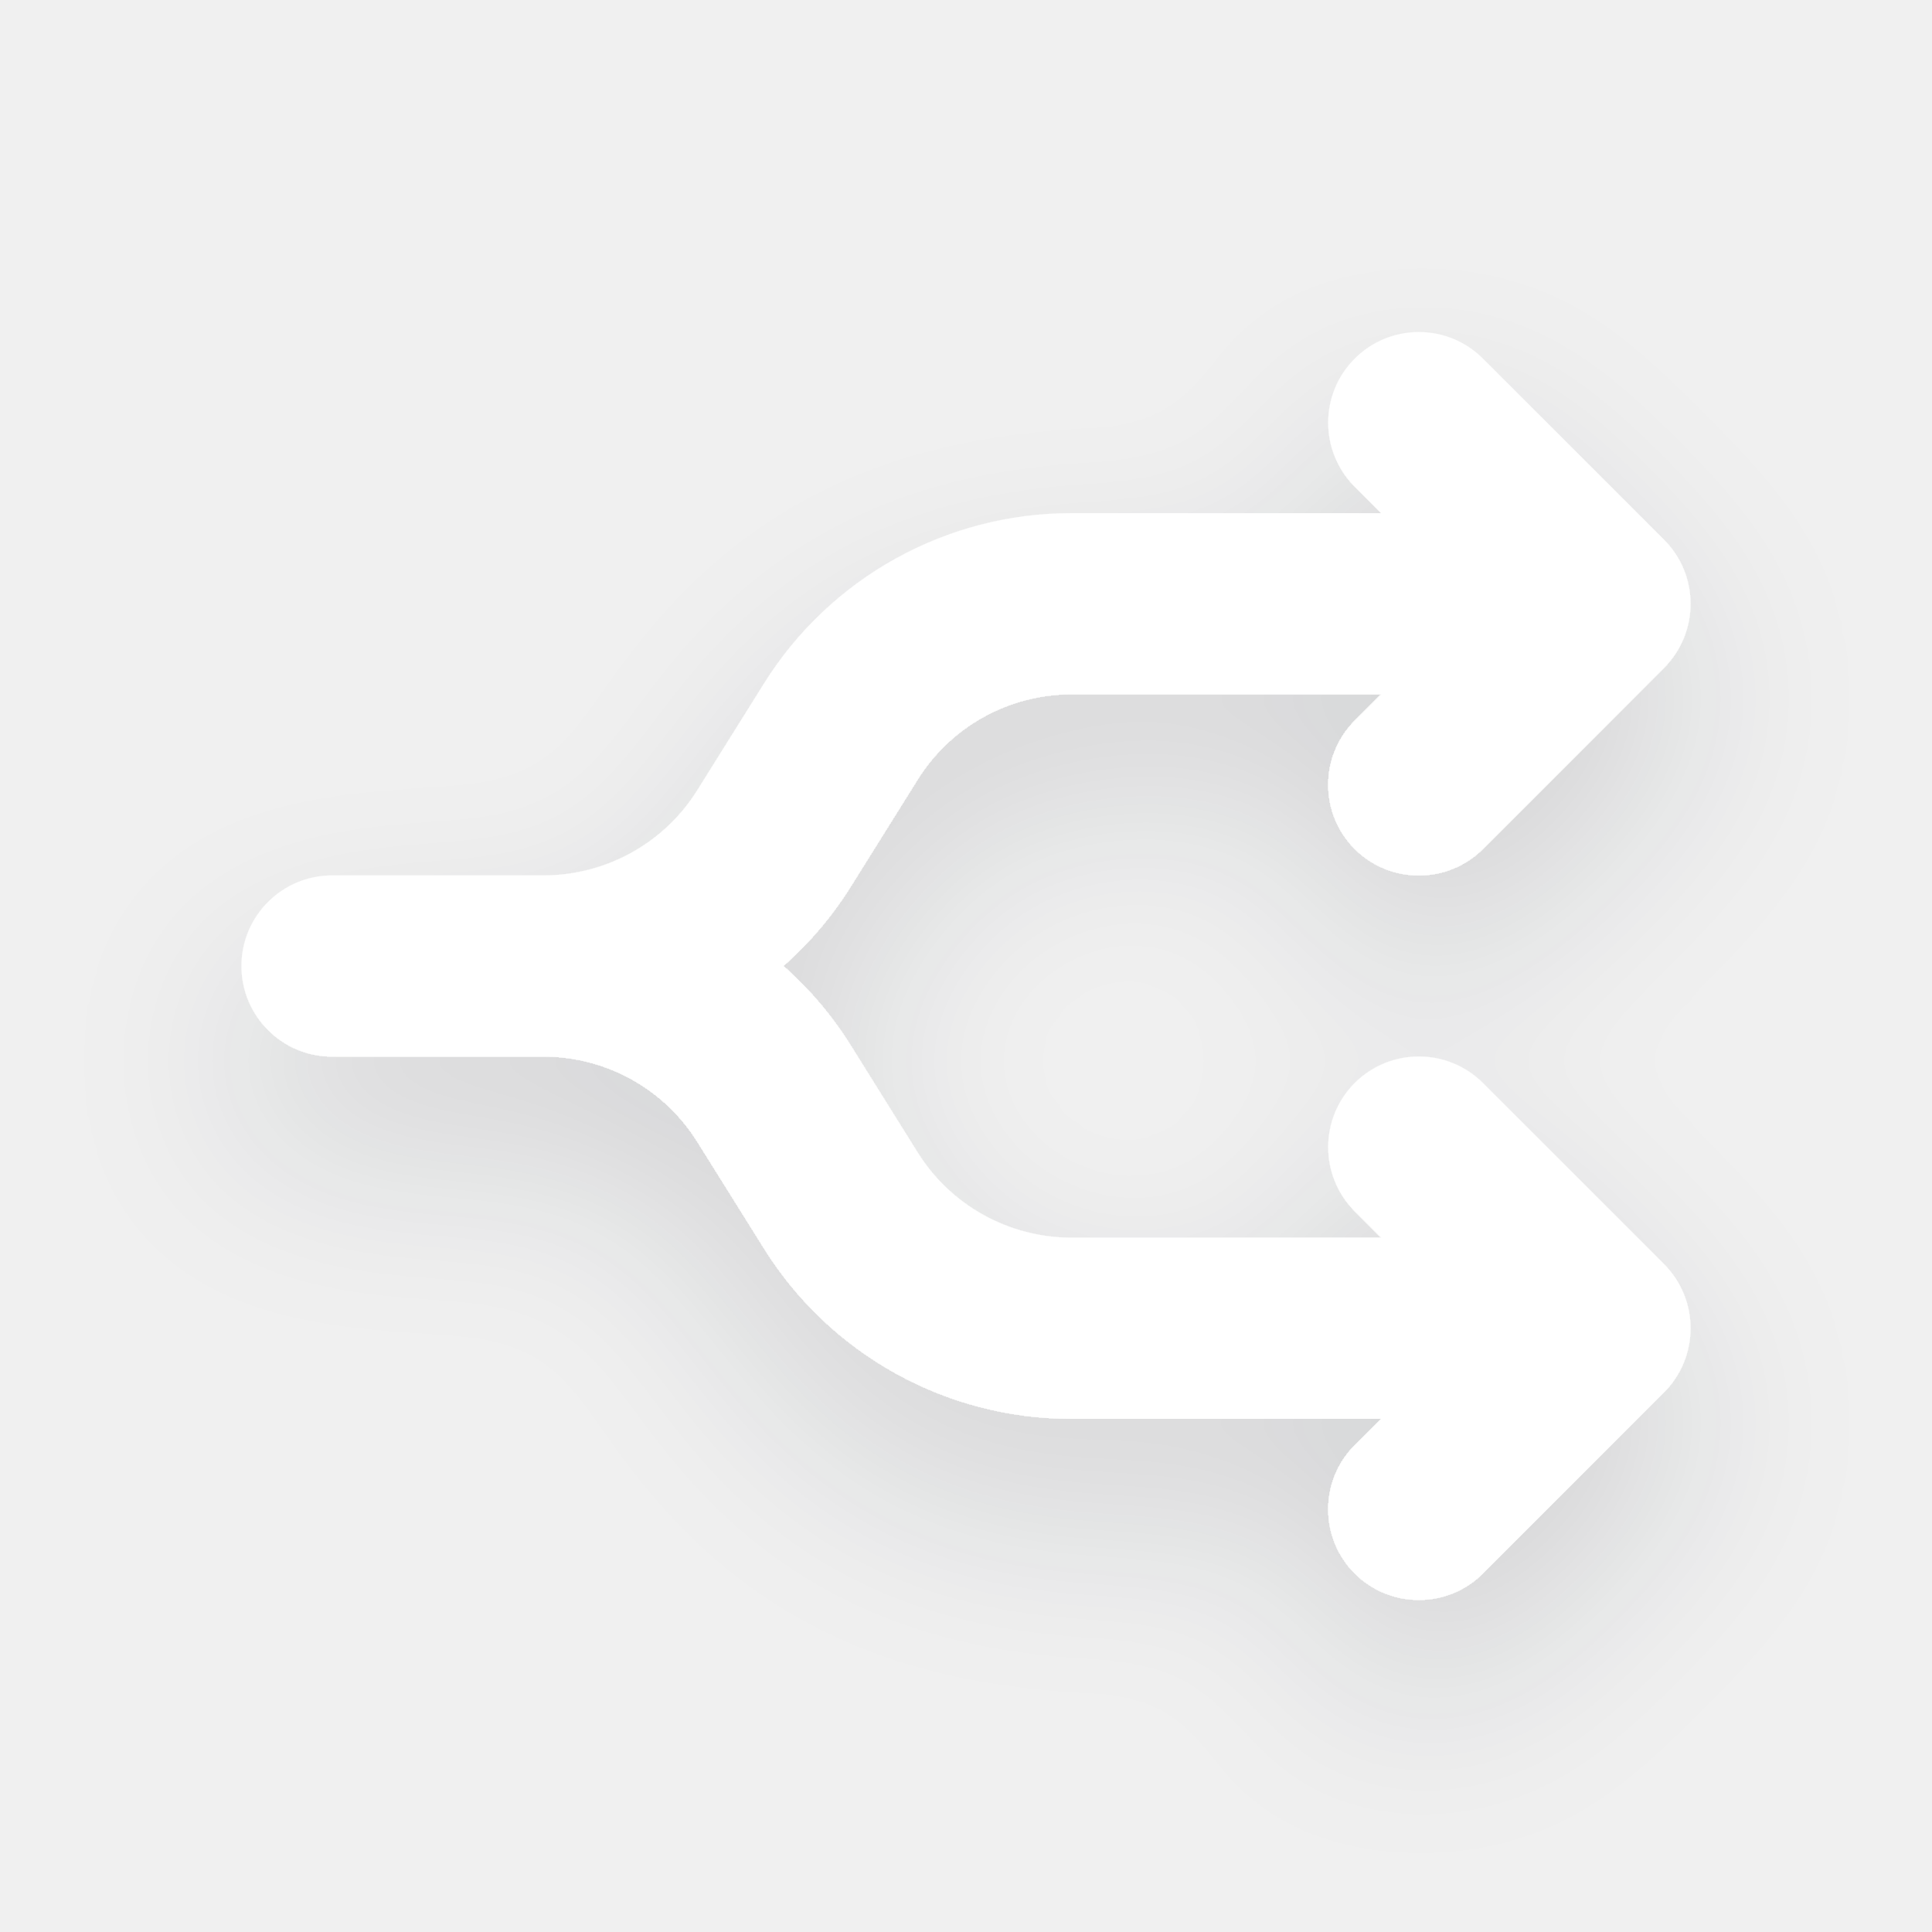
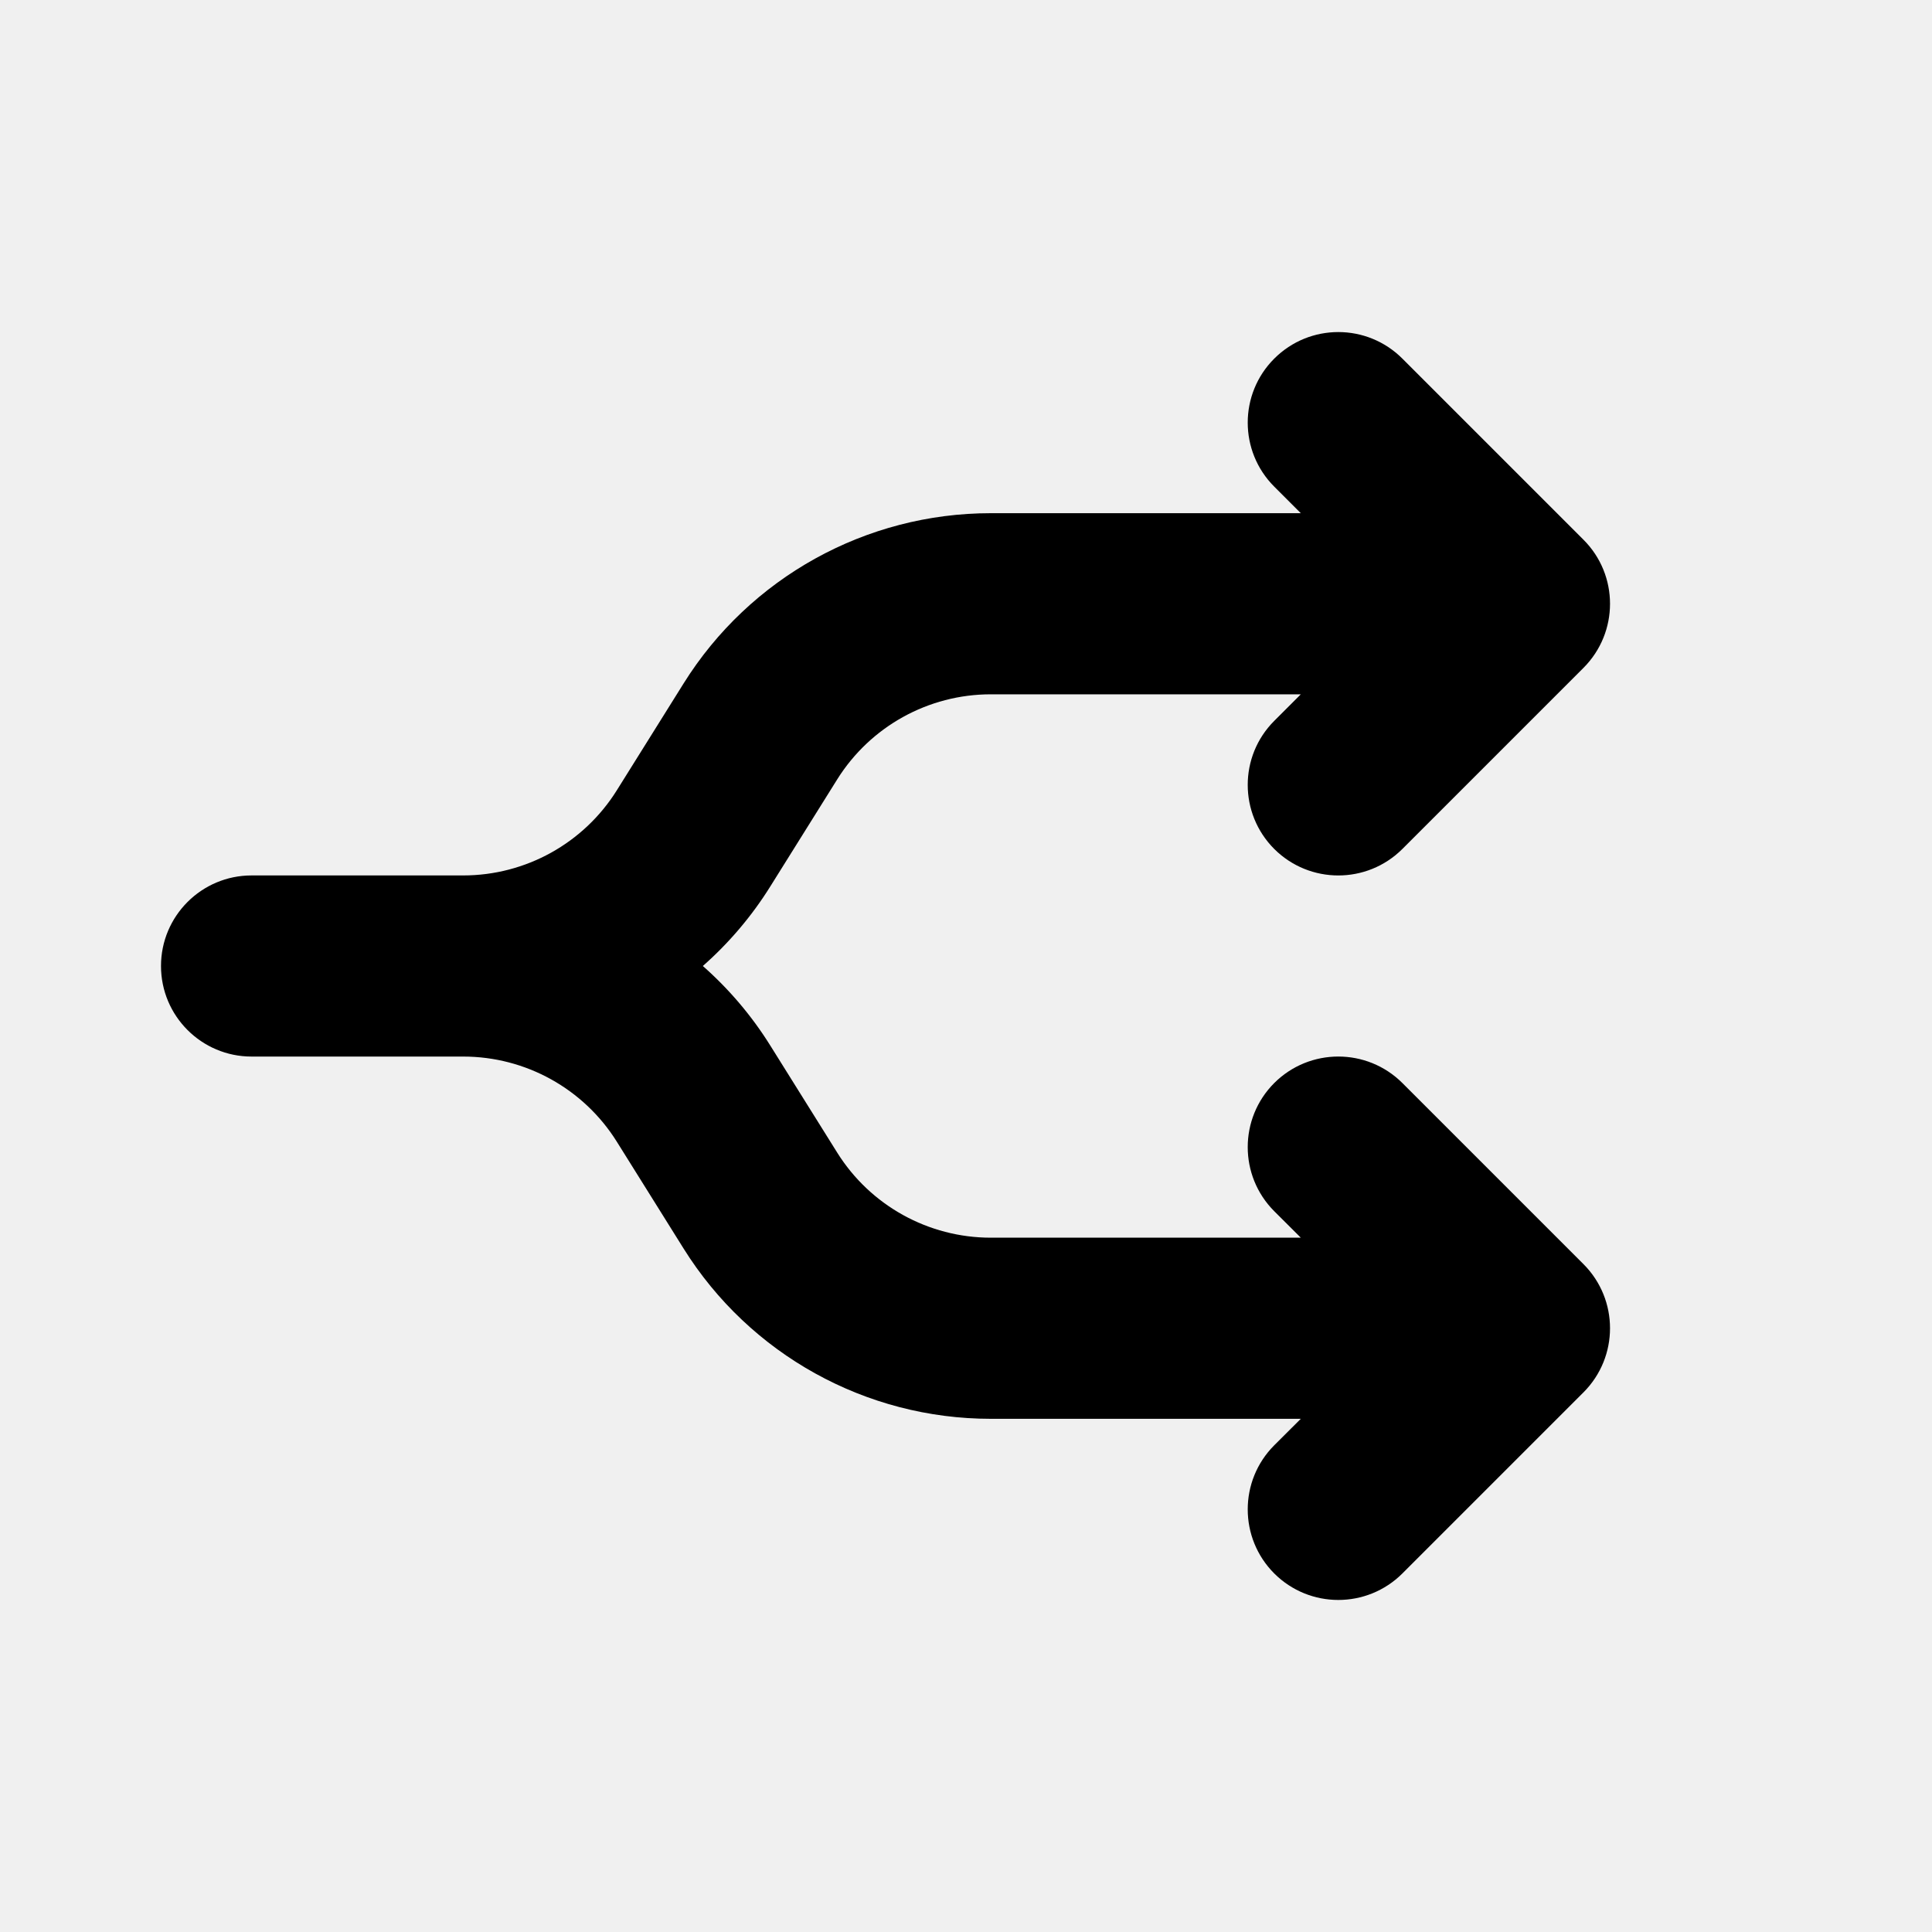
<svg xmlns="http://www.w3.org/2000/svg" width="24" height="24" viewBox="0 0 24 24" fill="none">
-   <g filter="url(#filter0_d_6_240)">
-     <path d="M18.421 4.455C17.981 4.015 17.269 4.015 16.829 4.455C16.39 4.894 16.39 5.606 16.829 6.045L17.159 6.375H13.308C11.757 6.375 10.314 7.174 9.492 8.49L8.662 9.818C8.251 10.475 7.53 10.875 6.754 10.875H4.125C3.504 10.875 3 11.379 3 12C3 12.621 3.504 13.125 4.125 13.125H6.754C7.53 13.125 8.251 13.525 8.662 14.182L9.492 15.51C10.314 16.826 11.757 17.625 13.308 17.625H17.159L16.829 17.954C16.39 18.394 16.39 19.106 16.829 19.546C17.269 19.985 17.981 19.985 18.421 19.546L20.671 17.296C21.11 16.856 21.11 16.144 20.671 15.704L18.421 13.454C17.981 13.015 17.269 13.015 16.829 13.454C16.39 13.894 16.39 14.606 16.829 15.046L17.159 15.375H13.308C12.532 15.375 11.811 14.975 11.4 14.318L10.57 12.99C10.337 12.616 10.053 12.284 9.731 12C10.053 11.716 10.337 11.384 10.57 11.01L11.4 9.682C11.811 9.025 12.532 8.625 13.308 8.625H17.159L16.829 8.954C16.39 9.394 16.39 10.106 16.829 10.546C17.269 10.985 17.981 10.985 18.421 10.546L20.671 8.296C21.11 7.856 21.11 7.144 20.671 6.705L18.421 4.455Z" fill="white" />
-   </g>
-   <defs>
-     <filter id="filter0_d_6_240" x="0.647" y="2.948" width="22.707" height="20.457" filterUnits="userSpaceOnUse" color-interpolation-filters="sRGB">
-       <feFlood flood-opacity="0" result="BackgroundImageFix" />
-       <feColorMatrix in="SourceAlpha" type="matrix" values="0 0 0 0 0 0 0 0 0 0 0 0 0 0 0 0 0 0 127 0" result="hardAlpha" />
-       <feOffset dy="1.177" />
-       <feGaussianBlur stdDeviation="1.177" />
-       <feComposite in2="hardAlpha" operator="out" />
-       <feColorMatrix type="matrix" values="0 0 0 0 0.035 0 0 0 0 0.063 0 0 0 0 0.11 0 0 0 0.12 0" />
-       <feBlend mode="normal" in2="BackgroundImageFix" result="effect1_dropShadow_6_240" />
-       <feBlend mode="normal" in="SourceGraphic" in2="effect1_dropShadow_6_240" result="shape" />
-     </filter>
-   </defs>
+   <path d="M17.421 4.455C16.981 4.015 16.269 4.015 15.829 4.455C15.39 4.894 15.39 5.606 15.829 6.045L16.159 6.375H12.308C10.757 6.375 9.314 7.174 8.492 8.49L7.662 9.818C7.251 10.475 6.53 10.875 5.754 10.875H3.125C2.504 10.875 2 11.379 2 12C2 12.621 2.504 13.125 3.125 13.125H5.754C6.53 13.125 7.251 13.525 7.662 14.182L8.492 15.51C9.314 16.826 10.757 17.625 12.308 17.625H16.159L15.829 17.954C15.39 18.394 15.39 19.106 15.829 19.546C16.269 19.985 16.981 19.985 17.421 19.546L19.671 17.296C20.11 16.856 20.11 16.144 19.671 15.704L17.421 13.454C16.981 13.015 16.269 13.015 15.829 13.454C15.39 13.894 15.39 14.606 15.829 15.046L16.159 15.375H12.308C11.532 15.375 10.811 14.975 10.4 14.318L9.57 12.99C9.337 12.616 9.053 12.284 8.731 12C9.053 11.716 9.337 11.384 9.57 11.01L10.4 9.682C10.811 9.025 11.532 8.625 12.308 8.625H16.159L15.829 8.955C15.39 9.394 15.39 10.106 15.829 10.546C16.269 10.985 16.981 10.985 17.421 10.546L19.671 8.296C20.11 7.856 20.11 7.144 19.671 6.705L17.421 4.455Z" fill="black" />
</svg>
